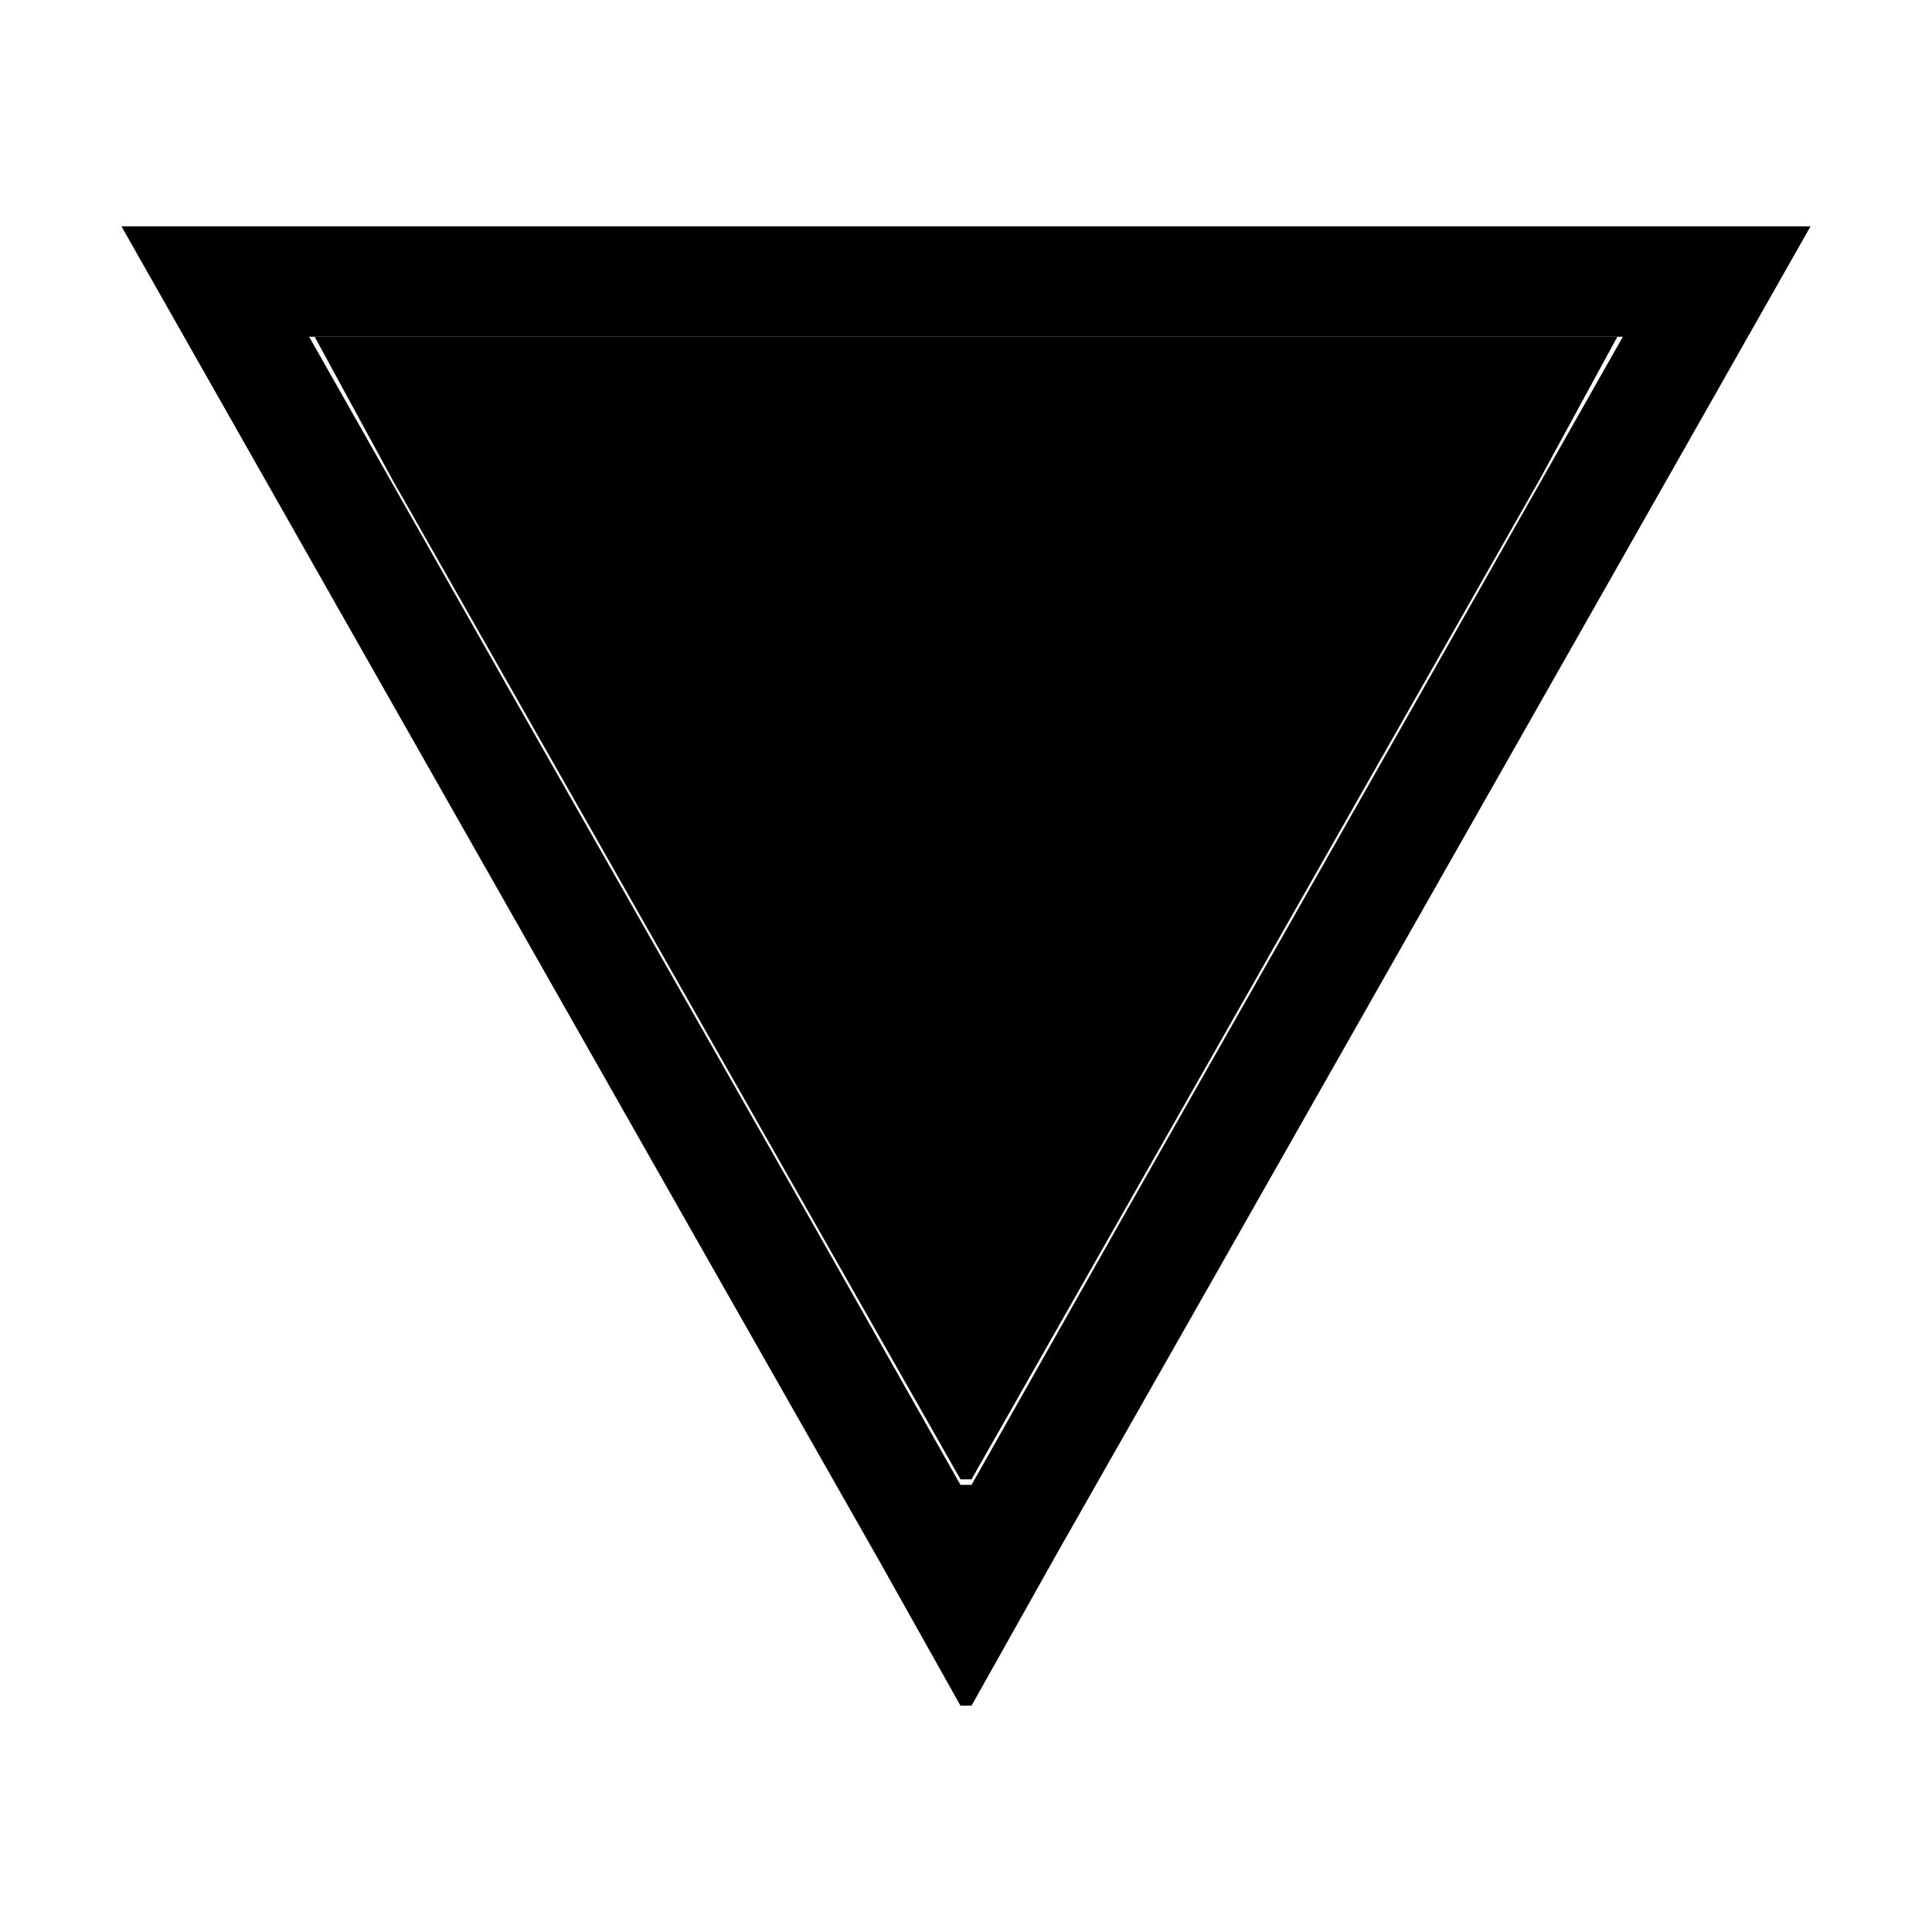
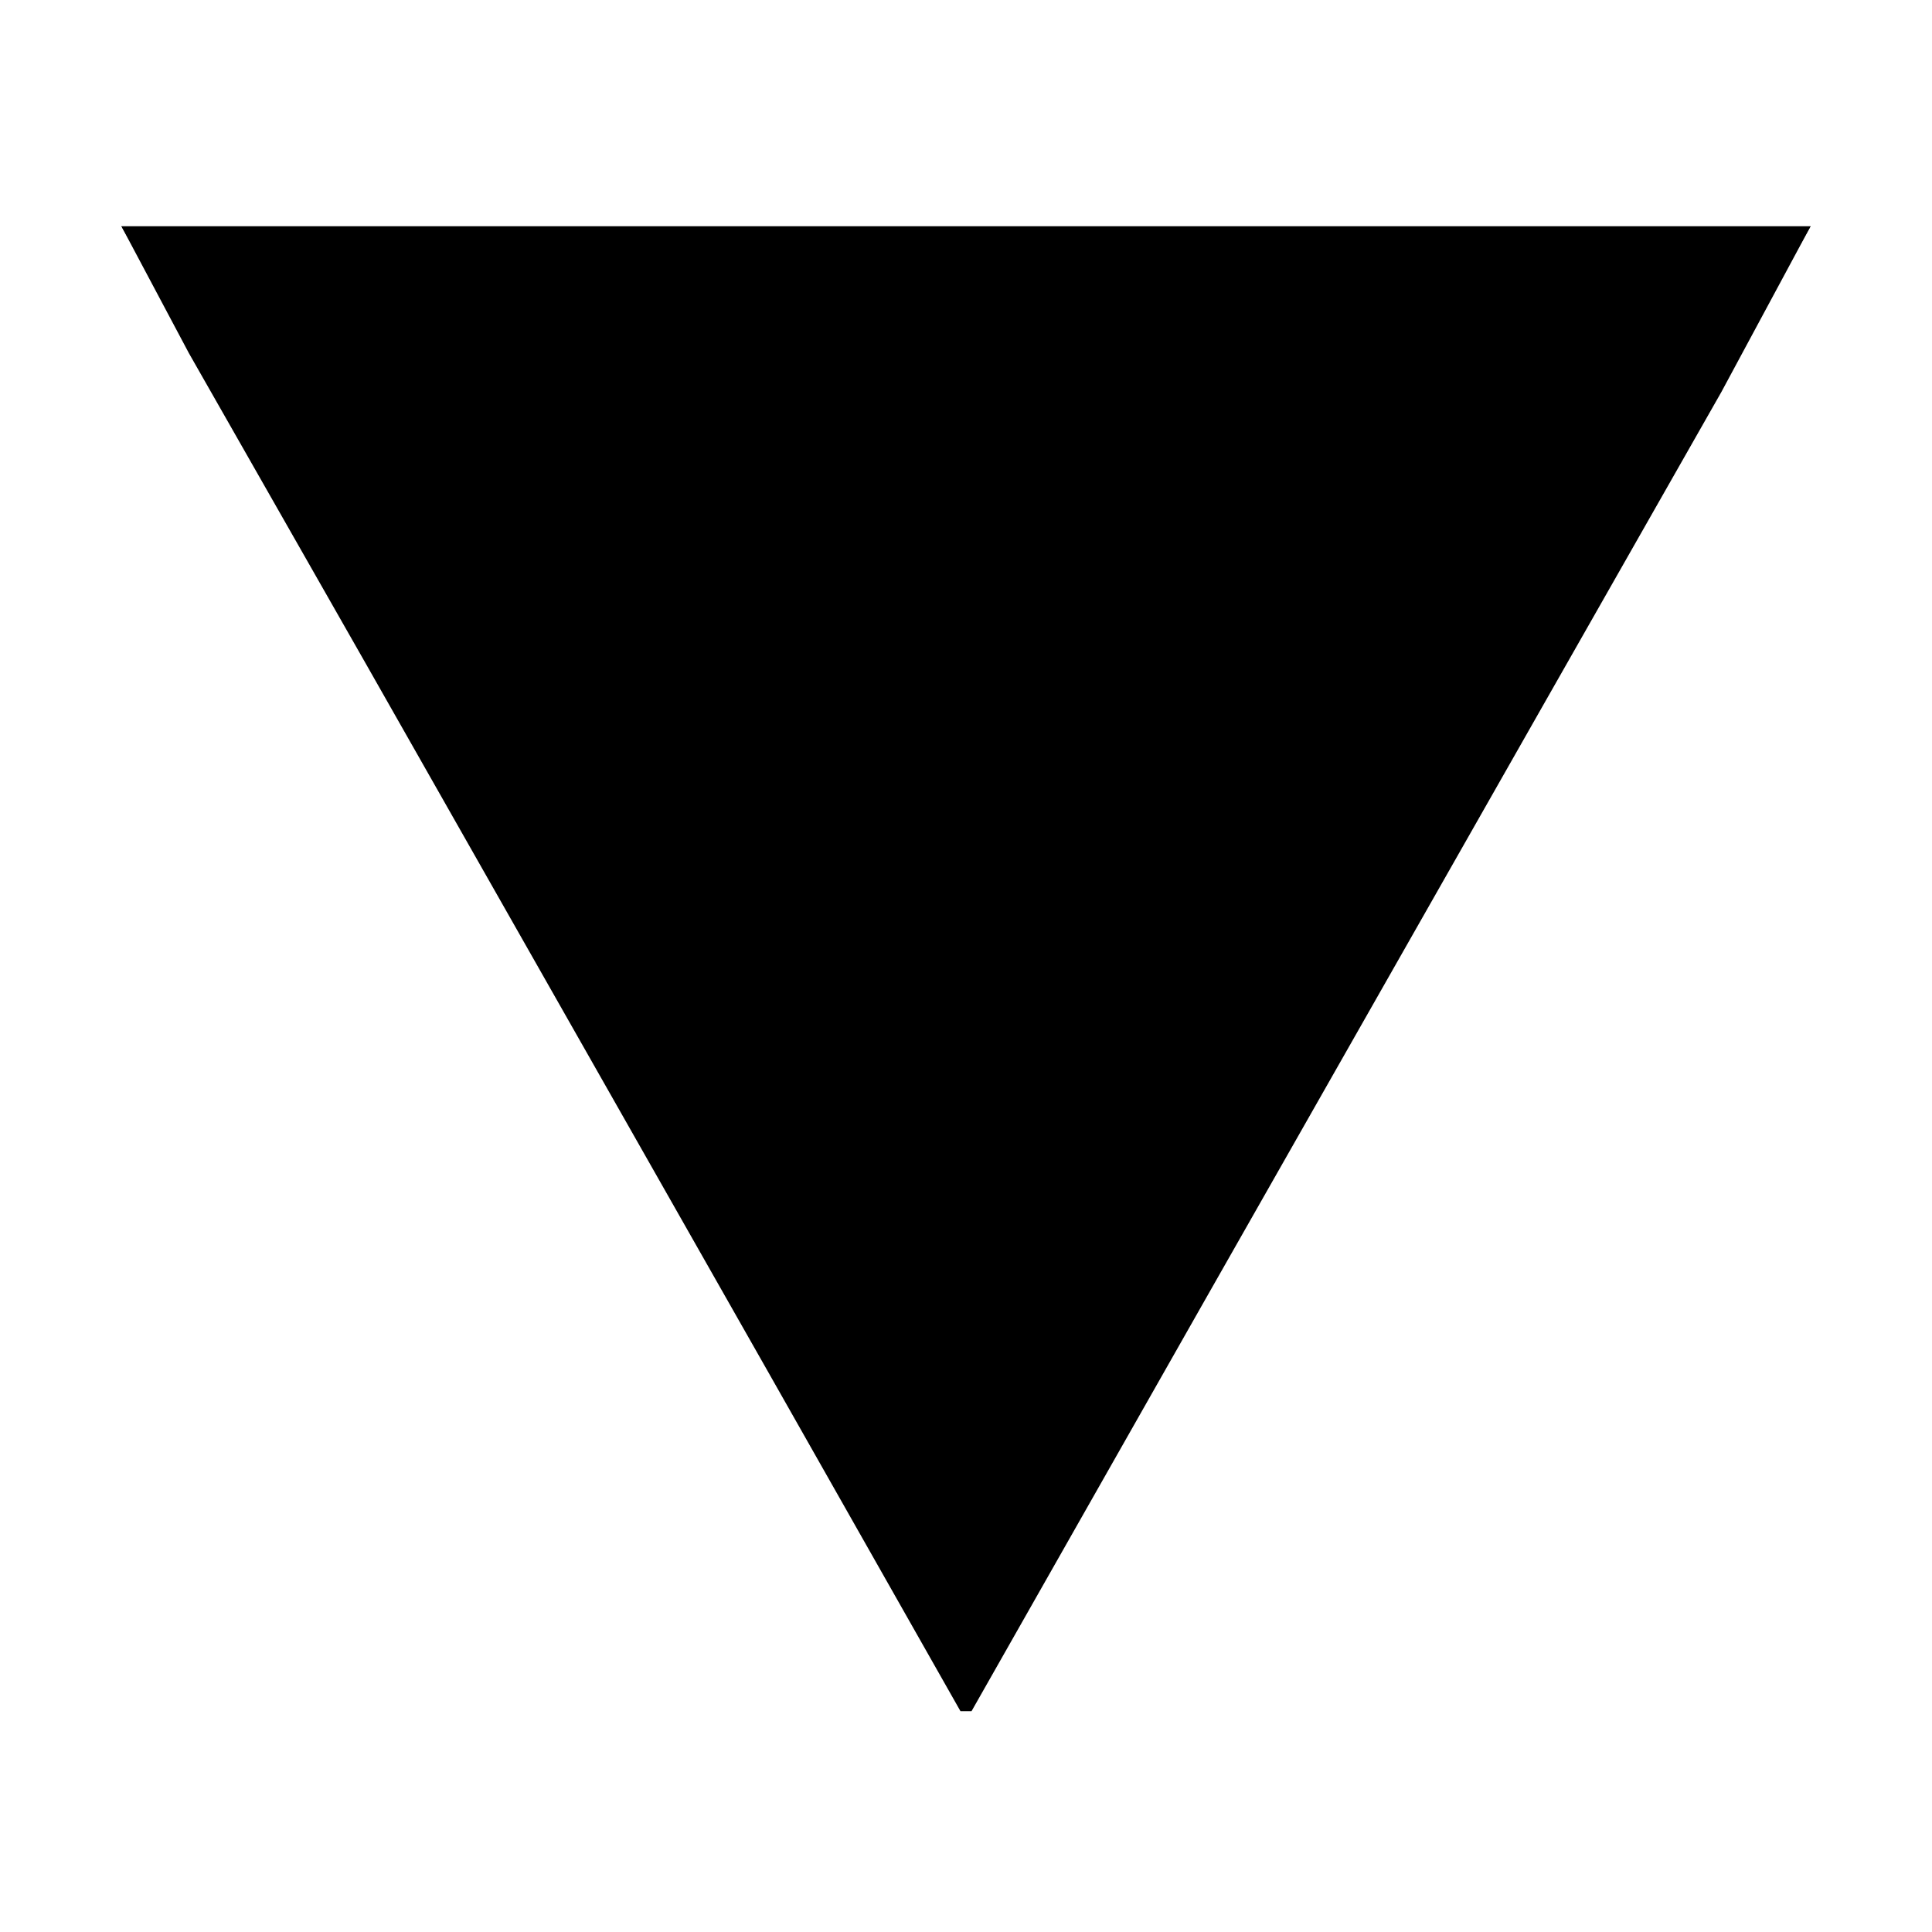
<svg xmlns="http://www.w3.org/2000/svg" viewBox="0 0 350 350">
-   <path id="Auswahl" d="M 22.00,41.00            C 22.00,41.00 328.00,41.00 328.00,41.00              328.00,41.00 289.42,109.00 289.42,109.00              289.42,109.00 220.15,231.00 220.15,231.00              220.15,231.00 191.72,281.00 191.72,281.00              191.72,281.00 176.00,309.00 176.00,309.00              176.00,309.00 174.00,309.00 174.00,309.00              174.00,309.00 159.42,283.00 159.42,283.00              159.42,283.00 129.85,231.00 129.85,231.00              129.85,231.00 60.58,109.00 60.58,109.00              60.58,109.00 22.00,41.00 22.00,41.00 Z            M 294.00,61.00            C 294.00,61.00 56.00,61.00 56.00,61.00              56.00,61.00 91.15,123.00 91.15,123.00              91.15,123.00 146.85,221.00 146.85,221.00              146.85,221.00 174.00,269.00 174.00,269.00              174.00,269.00 176.00,269.00 176.00,269.00              176.00,269.00 203.15,221.00 203.15,221.00              203.15,221.00 258.85,123.00 258.85,123.00              258.85,123.00 294.00,61.00 294.00,61.00 Z" />
-   <path id="Auswahl #1" d="M 57.00,61.00            C 57.00,61.00 293.00,61.00 293.00,61.00              293.00,61.00 278.85,87.00 278.85,87.00              278.85,87.00 253.85,131.00 253.85,131.00              253.85,131.00 176.00,268.00 176.00,268.00              176.00,268.00 174.00,268.00 174.00,268.00              174.00,268.00 96.15,131.00 96.15,131.00              96.15,131.00 71.15,87.00 71.15,87.00              71.15,87.00 57.00,61.00 57.00,61.00 Z" />
+   <path id="innerTriangle" class="inner" d="M 22.00,41.00            C 22.00,41.00 328.00,41.00 328.00,41.00              328.00,41.00 311.85,71.00 311.85,71.00              311.85,71.00 279.42,128.00 279.42,128.00              279.42,128.00 218.58,235.00 218.58,235.00              218.58,235.00 176.00,310.00 176.00,310.00              176.00,310.00 174.00,310.00 174.00,310.00              174.00,310.00 138.85,248.00 138.85,248.00              138.85,248.00 66.14,120.00 66.14,120.00              66.14,120.00 34.23,64.00 34.23,64.00              34.23,64.00 22.00,41.00 22.00,41.00 Z" />
+   <path id="outlineTriangle" class="outer" d="M 22.00,41.00            C 22.00,41.00 328.00,41.00 328.00,41.00              328.00,41.00 289.42,109.00 289.42,109.00              289.42,109.00 220.15,231.00 220.15,231.00              220.15,231.00 191.72,281.00 191.72,281.00              191.72,281.00 176.00,309.00 176.00,309.00              176.00,309.00 174.00,309.00 174.00,309.00              174.00,309.00 159.42,283.00 159.42,283.00              159.42,283.00 129.85,231.00 129.85,231.00              129.85,231.00 60.58,109.00 60.58,109.00              60.58,109.00 22.00,41.00 22.00,41.00 Z            M 294.00,61.00            C 294.00,61.00 56.00,61.00 56.00,61.00              56.00,61.00 91.15,123.00 91.15,123.00              91.15,123.00 146.85,221.00 146.85,221.00              146.85,221.00 174.00,269.00 174.00,269.00              174.00,269.00 176.00,269.00 176.00,269.00              176.00,269.00 203.15,221.00 203.15,221.00              203.15,221.00 258.85,123.00 258.85,123.00              258.85,123.00 294.00,61.00 294.00,61.00 Z" />
</svg>
